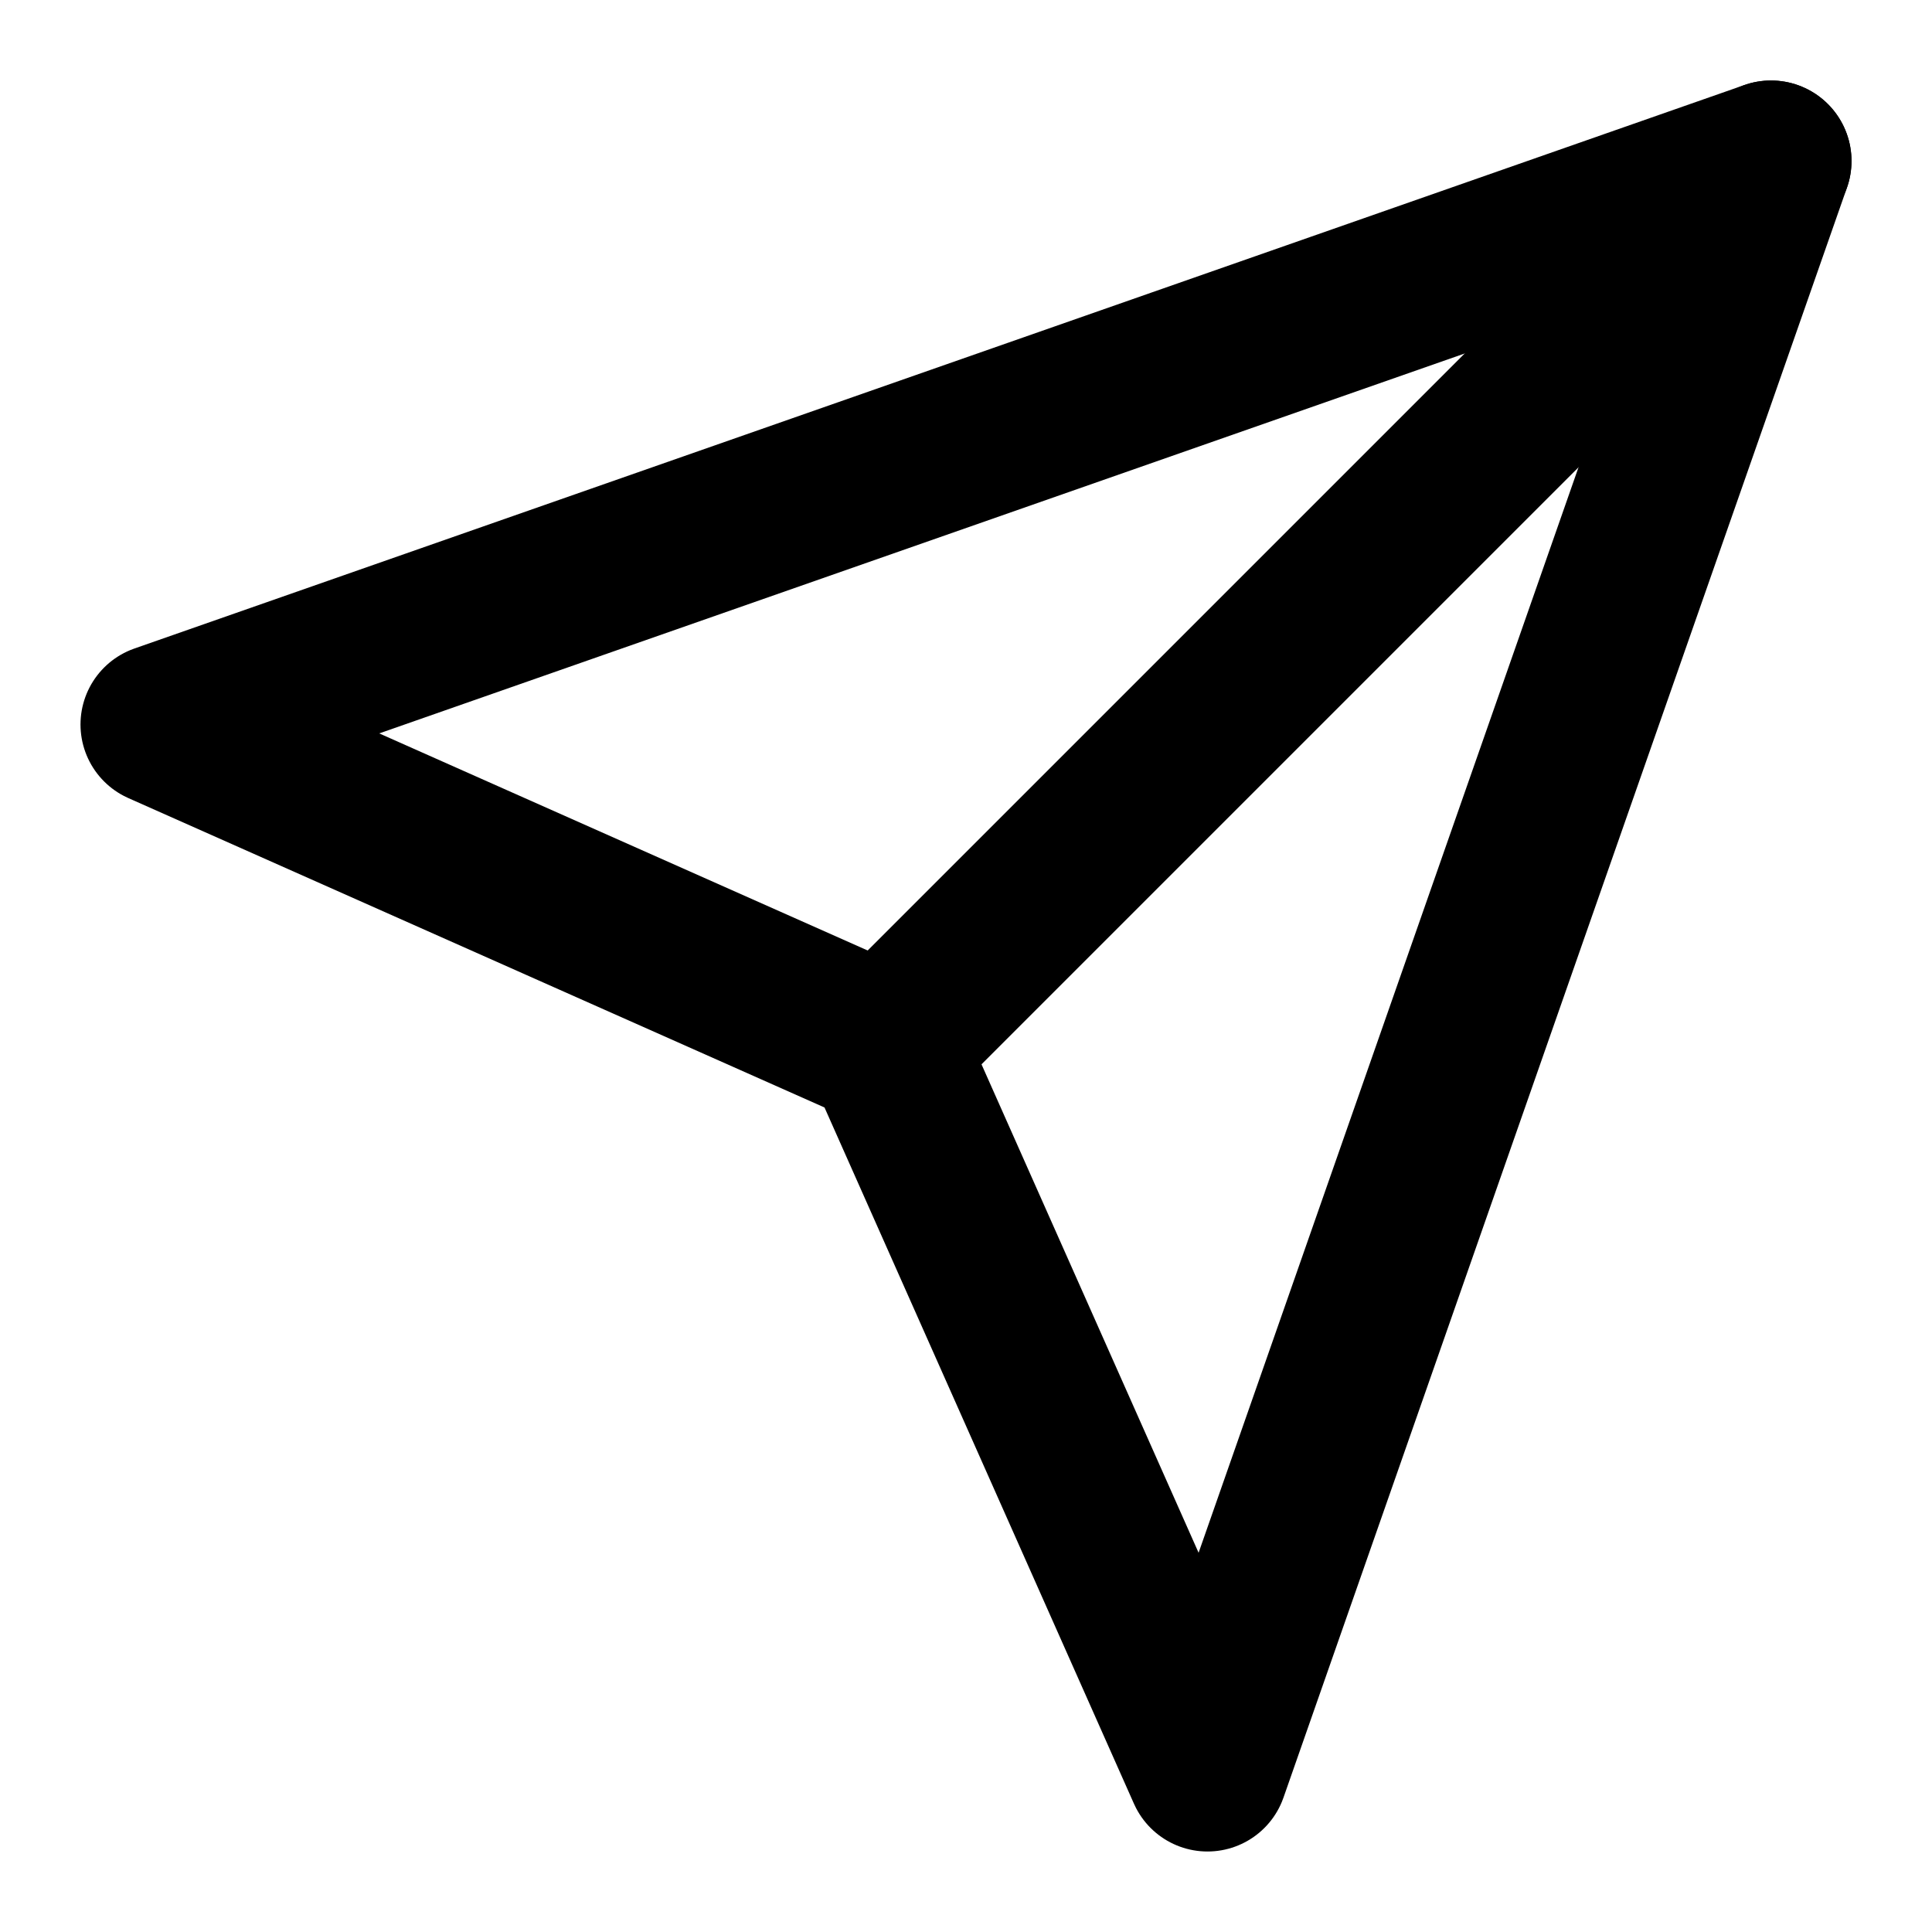
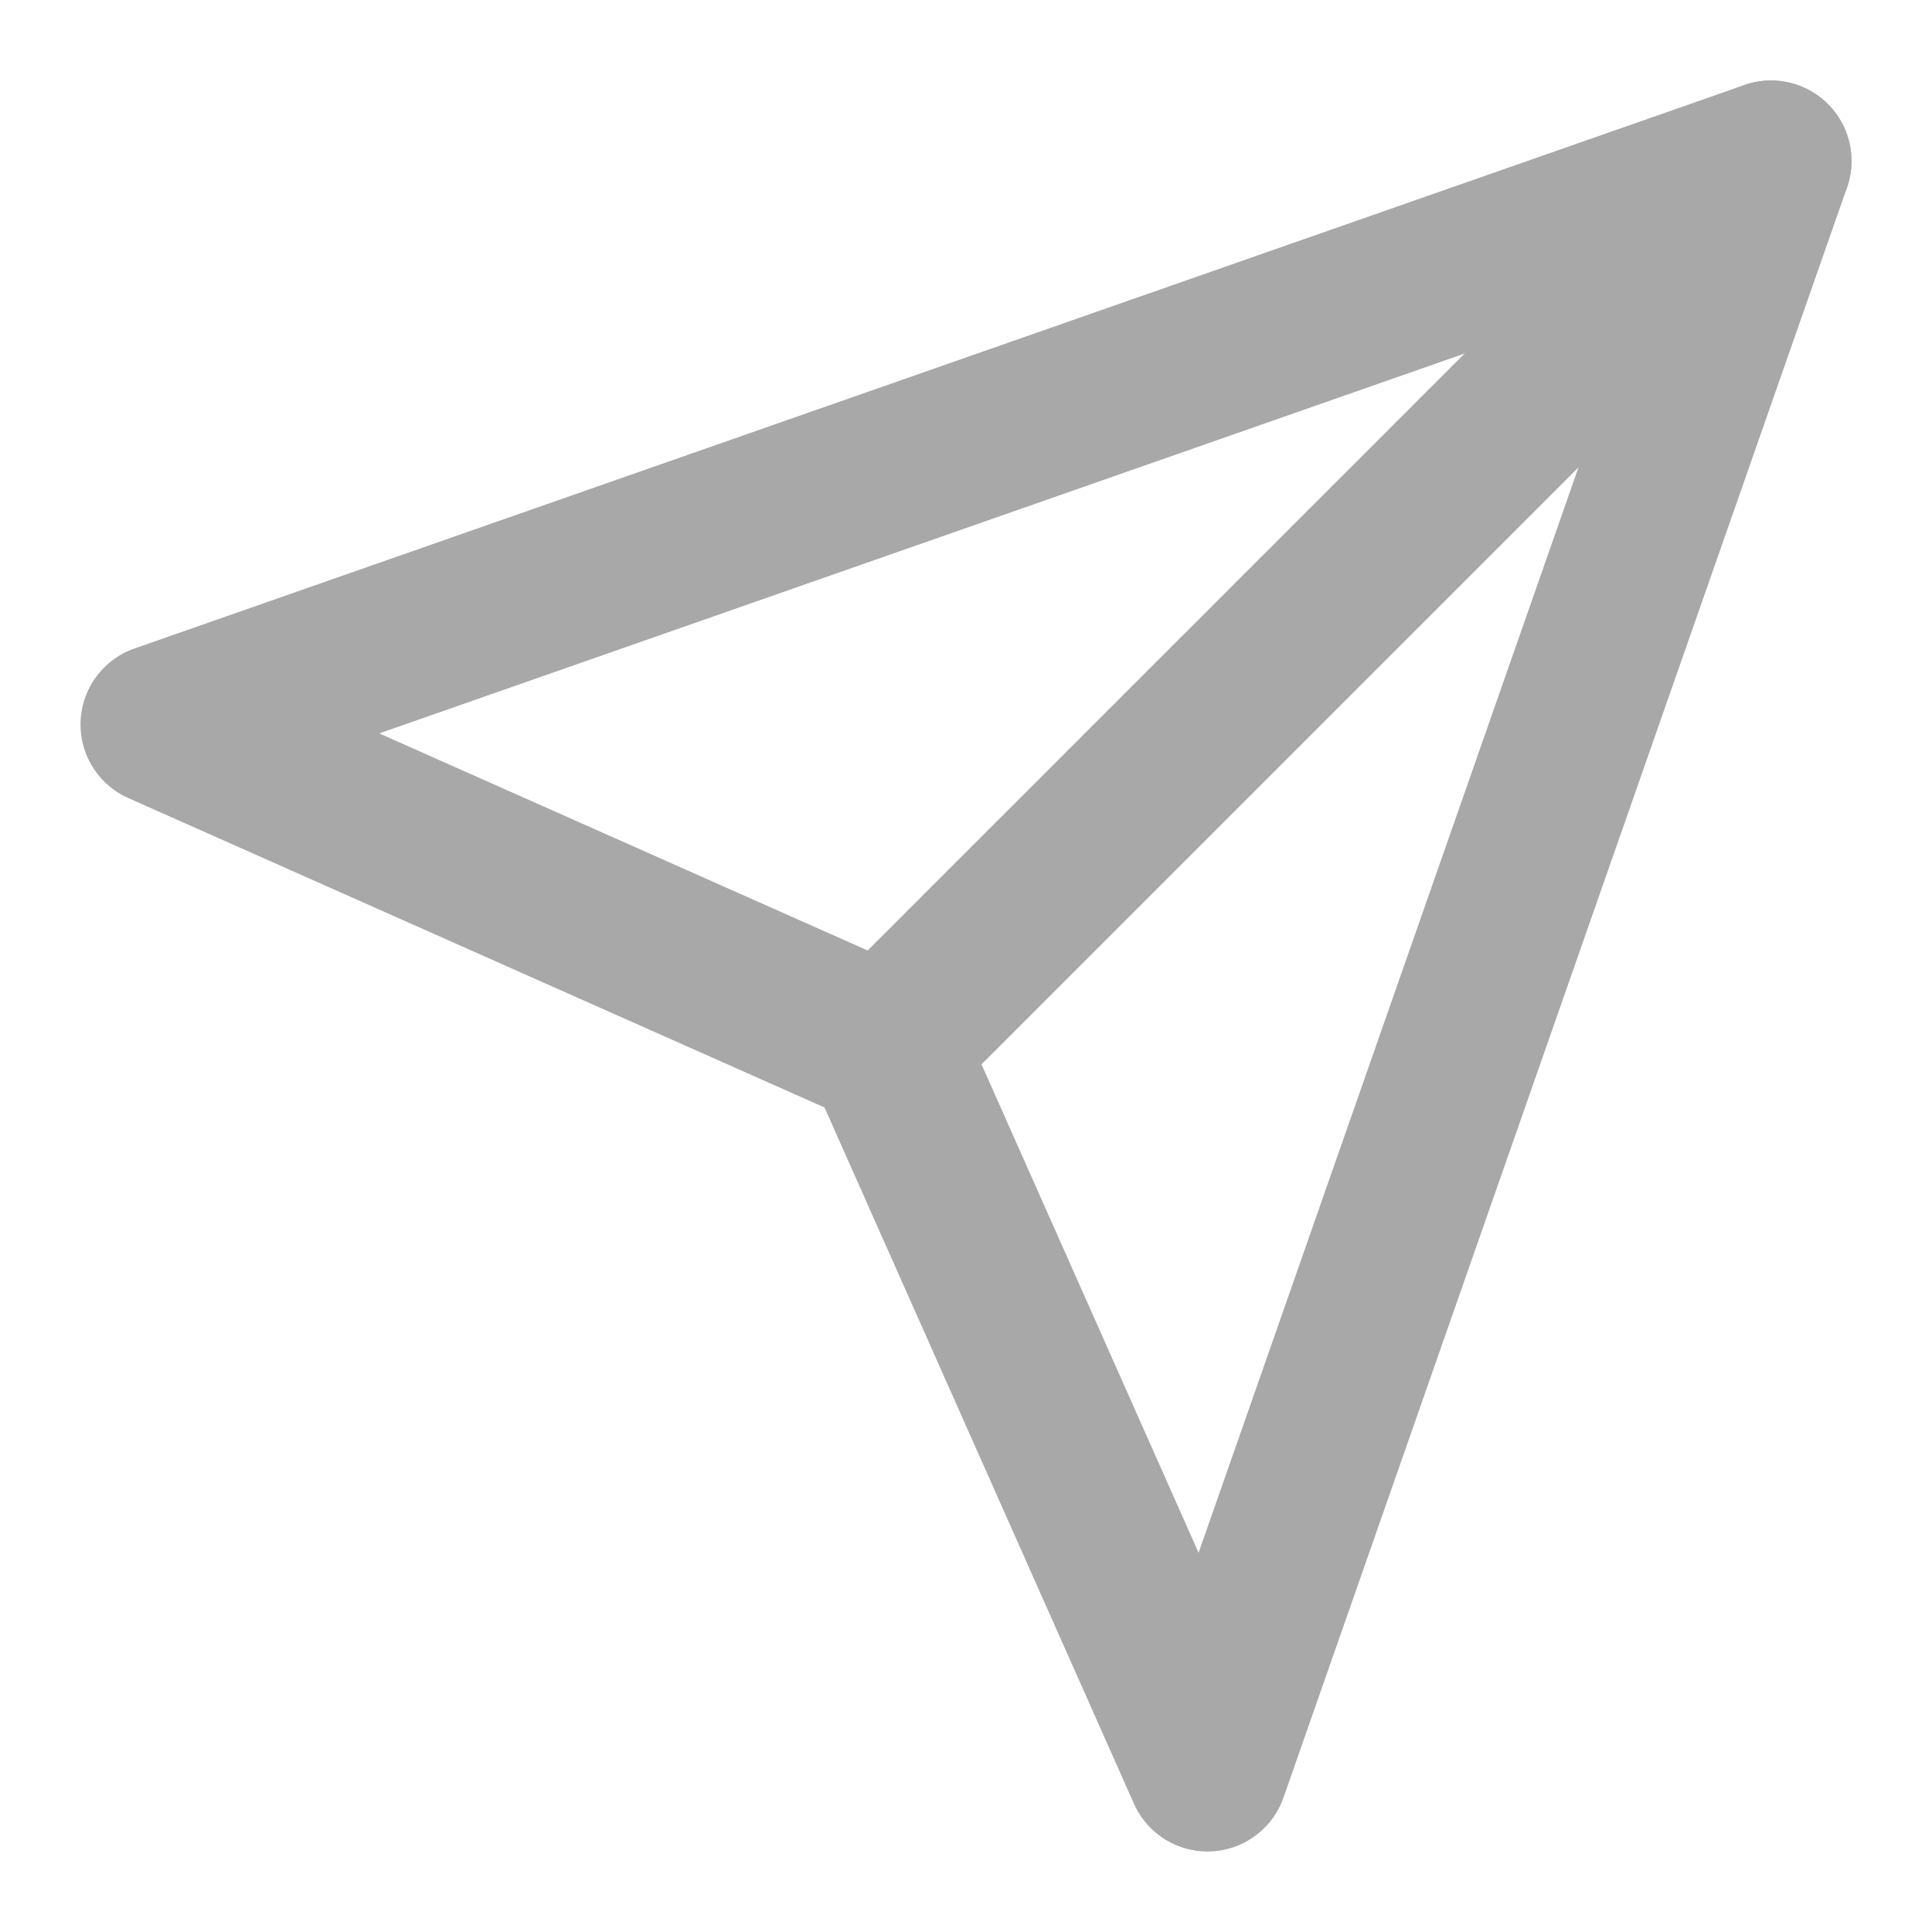
- <svg xmlns="http://www.w3.org/2000/svg" width="24" height="24" viewBox="0 0 24 24" fill="none" stroke="currentColor" stroke-width="2" stroke-linecap="round" stroke-linejoin="round" class="feather feather-send">
+ <svg xmlns="http://www.w3.org/2000/svg" width="24" height="24" viewBox="0 0 24 24" fill="none" stroke="#A8A8A8" stroke-width="2" stroke-linecap="round" stroke-linejoin="round" class="feather feather-send">
  <line x1="22" y1="2" x2="11" y2="13" />
  <polygon points="22 2 15 22 11 13 2 9 22 2" />
</svg>
